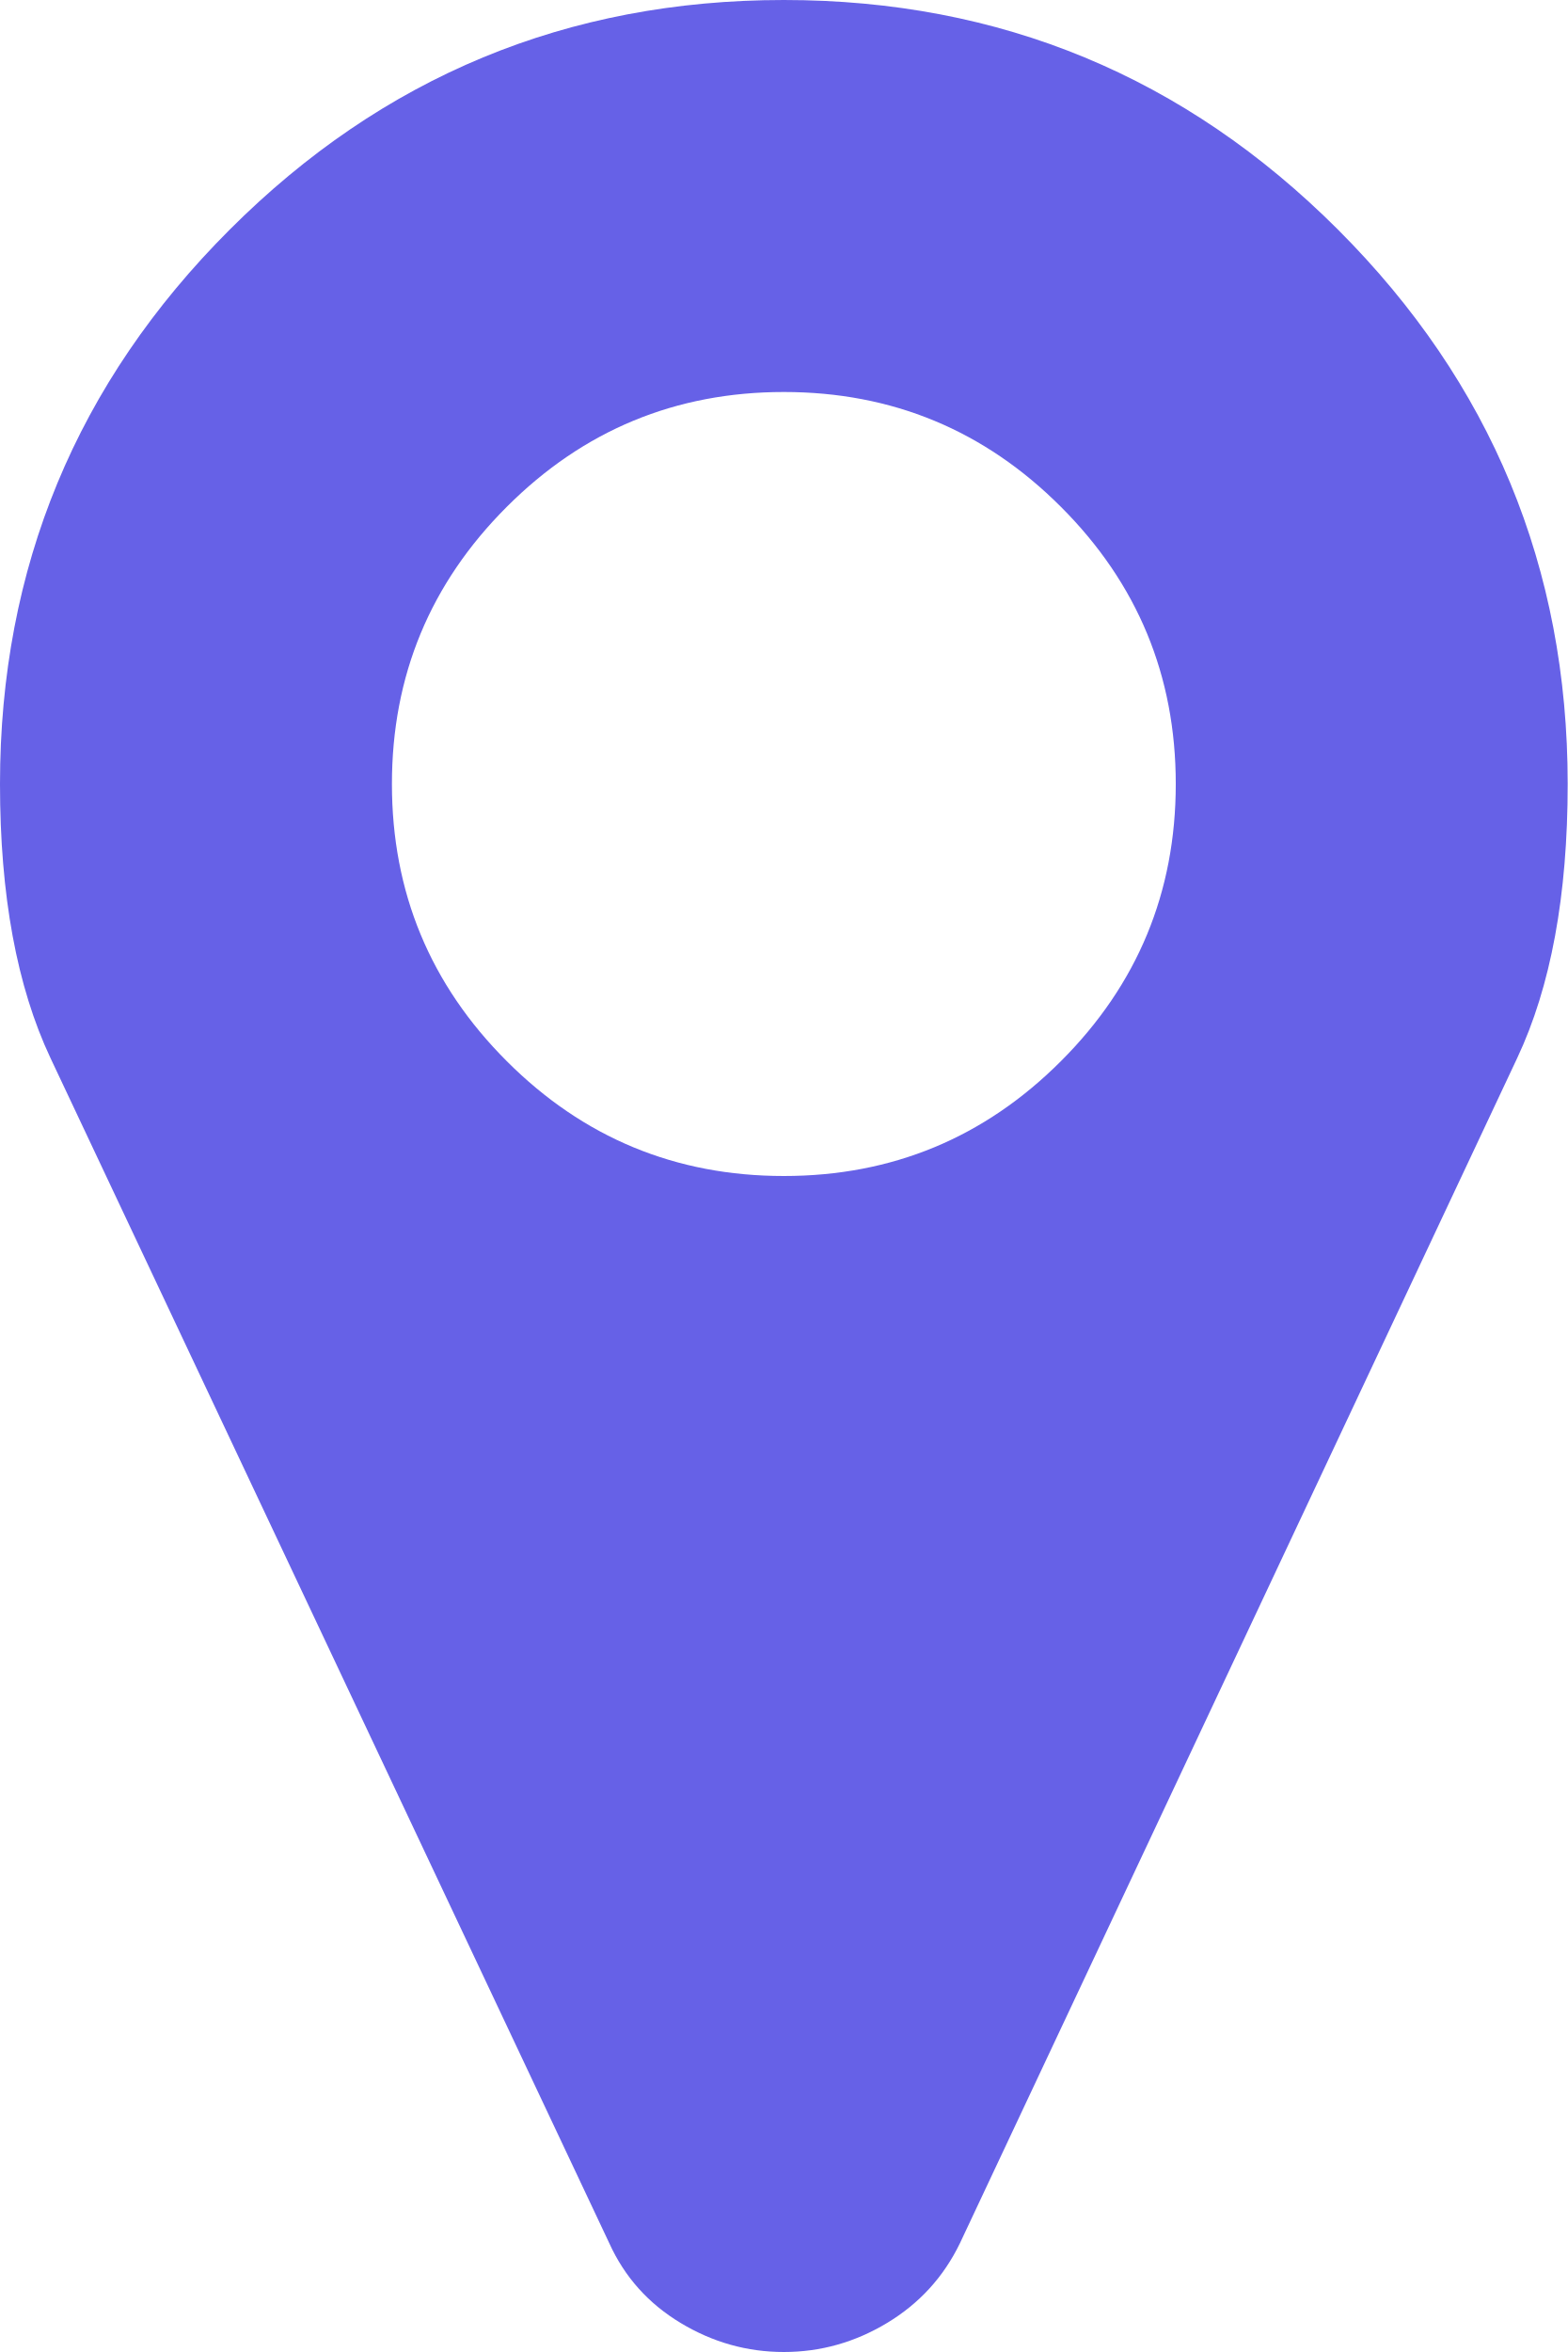
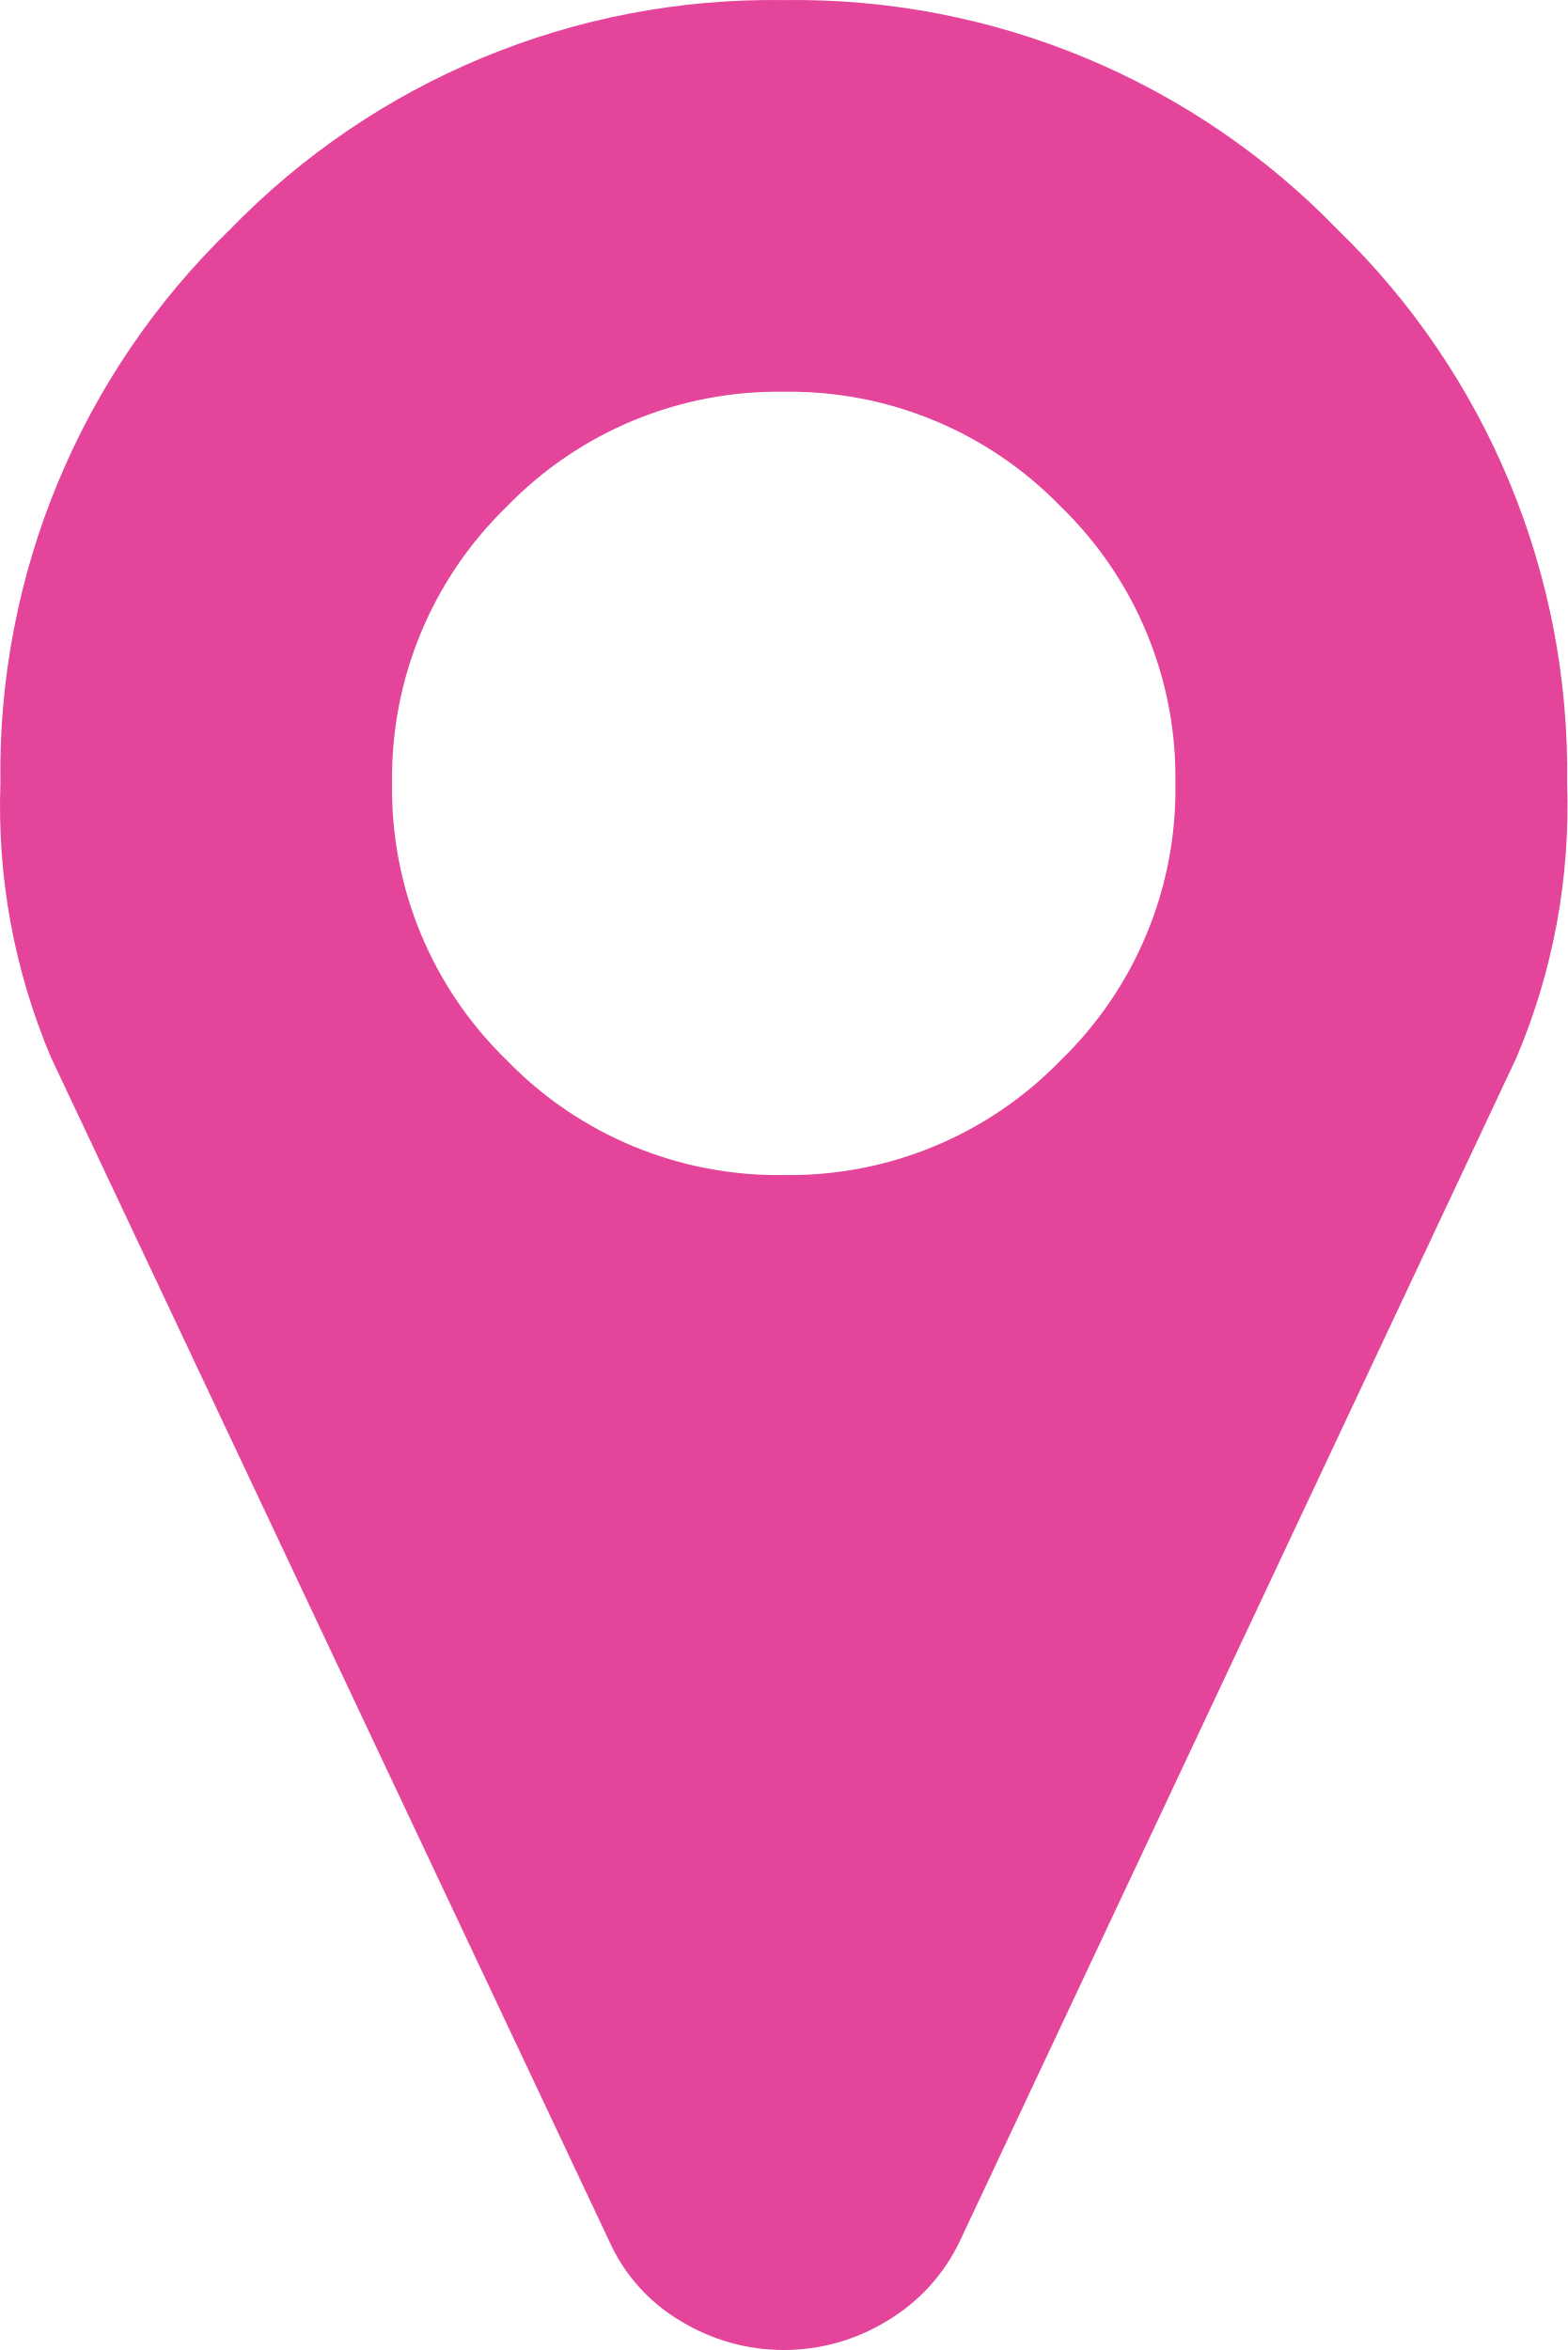
- <svg xmlns="http://www.w3.org/2000/svg" width="64" height="96" viewBox="0 0 64 96" fill="none">
-   <path d="M48 32C48 27.583 46.438 23.812 43.312 20.688C40.188 17.562 36.417 16 32 16C27.583 16 23.812 17.562 20.688 20.688C17.562 23.812 16 27.583 16 32C16 36.417 17.562 40.188 20.688 43.312C23.812 46.438 27.583 48 32 48C36.417 48 40.188 46.438 43.312 43.312C46.438 40.188 48 36.417 48 32ZM64 32C64 36.542 63.312 40.271 61.938 43.188L39.188 91.562C38.521 92.938 37.531 94.021 36.219 94.812C34.906 95.604 33.5 96 32 96C30.5 96 29.094 95.604 27.781 94.812C26.469 94.021 25.5 92.938 24.875 91.562L2.062 43.188C0.688 40.271 0 36.542 0 32C0 23.167 3.125 15.625 9.375 9.375C15.625 3.125 23.167 0 32 0C40.833 0 48.375 3.125 54.625 9.375C60.875 15.625 64 23.167 64 32Z" fill="#6661E7" />
+ <svg xmlns="http://www.w3.org/2000/svg" width="64.034" height="96.004" viewBox="0 0 64.034 96.004">
+   <path id="map-marker-icon" d="M48,32a15.415,15.415,0,0,0-4.687-11.312A15.415,15.415,0,0,0,32,16a15.415,15.415,0,0,0-11.312,4.688A15.415,15.415,0,0,0,16,32a15.415,15.415,0,0,0,4.688,11.313A15.415,15.415,0,0,0,32,48a15.415,15.415,0,0,0,11.313-4.687A15.415,15.415,0,0,0,48,32Zm16,0a26.3,26.3,0,0,1-2.062,11.188L39.188,91.563a7.586,7.586,0,0,1-2.969,3.25,8.088,8.088,0,0,1-8.438,0,7.2,7.2,0,0,1-2.906-3.25L2.063,43.188A26.3,26.3,0,0,1,0,32,30.831,30.831,0,0,1,9.375,9.375,30.831,30.831,0,0,1,32,0,30.831,30.831,0,0,1,54.625,9.375,30.831,30.831,0,0,1,64,32Z" transform="translate(0.017 0.004)" fill="#e44499" />
</svg>
